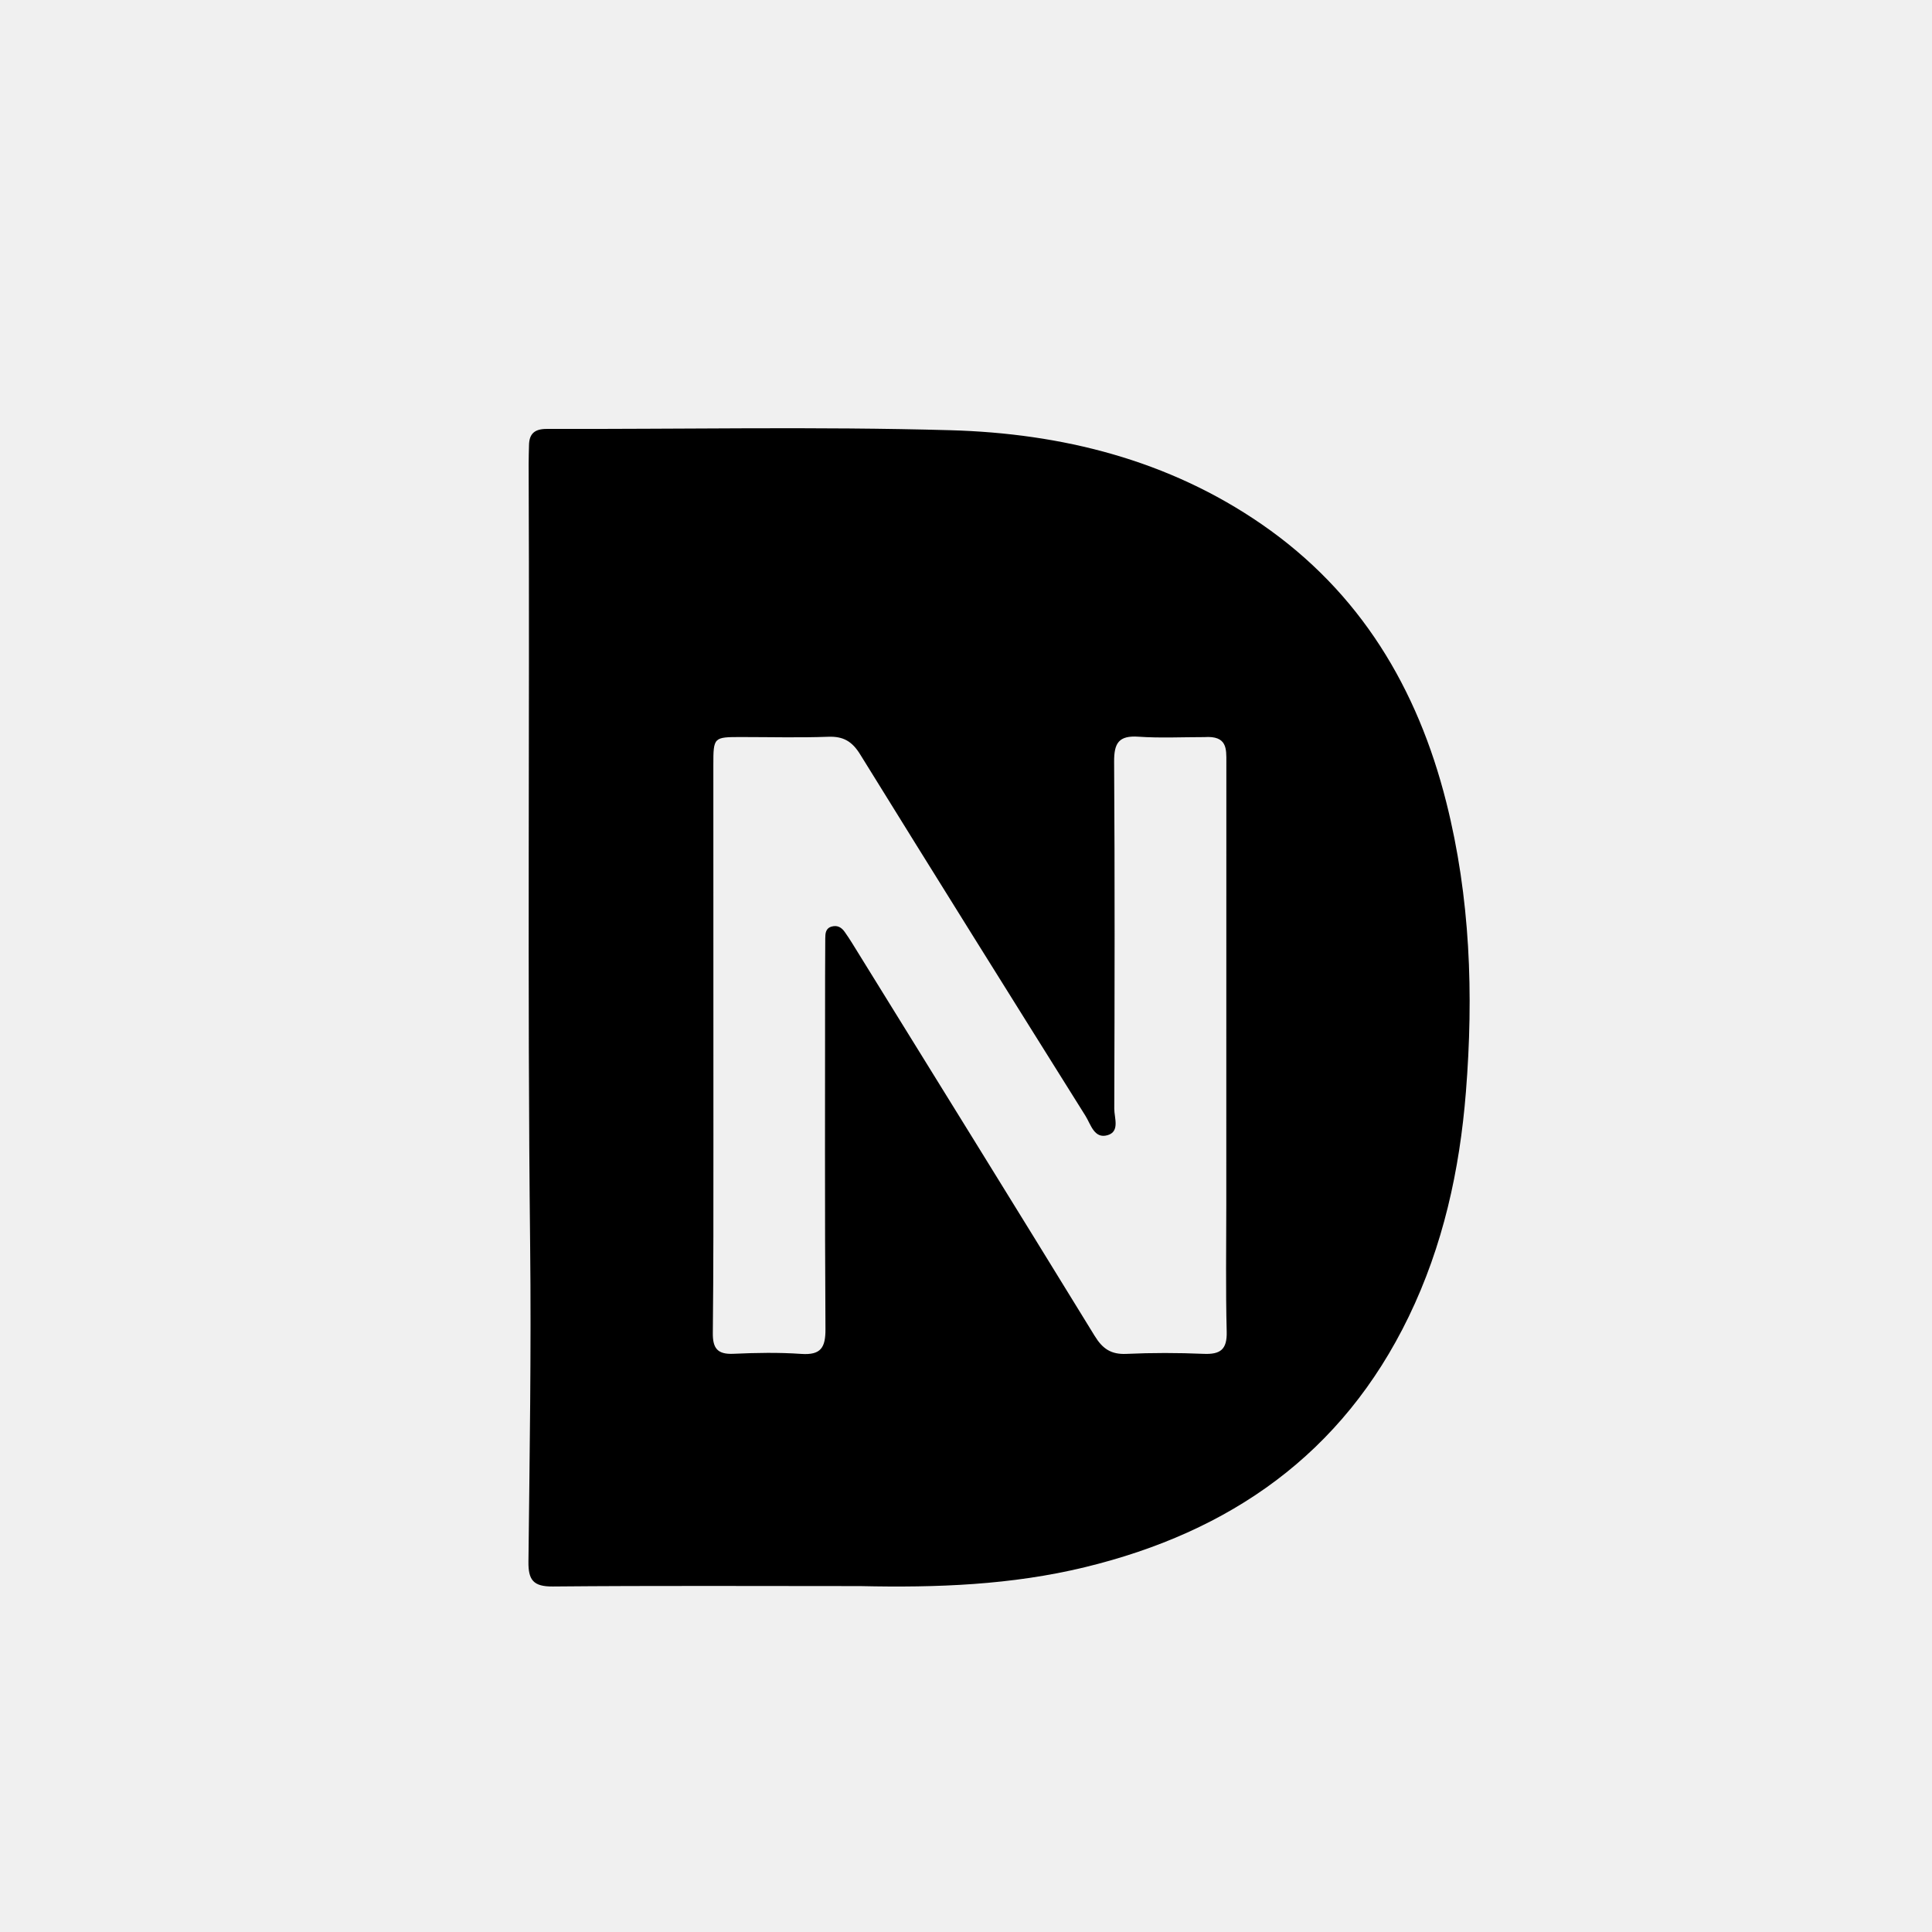
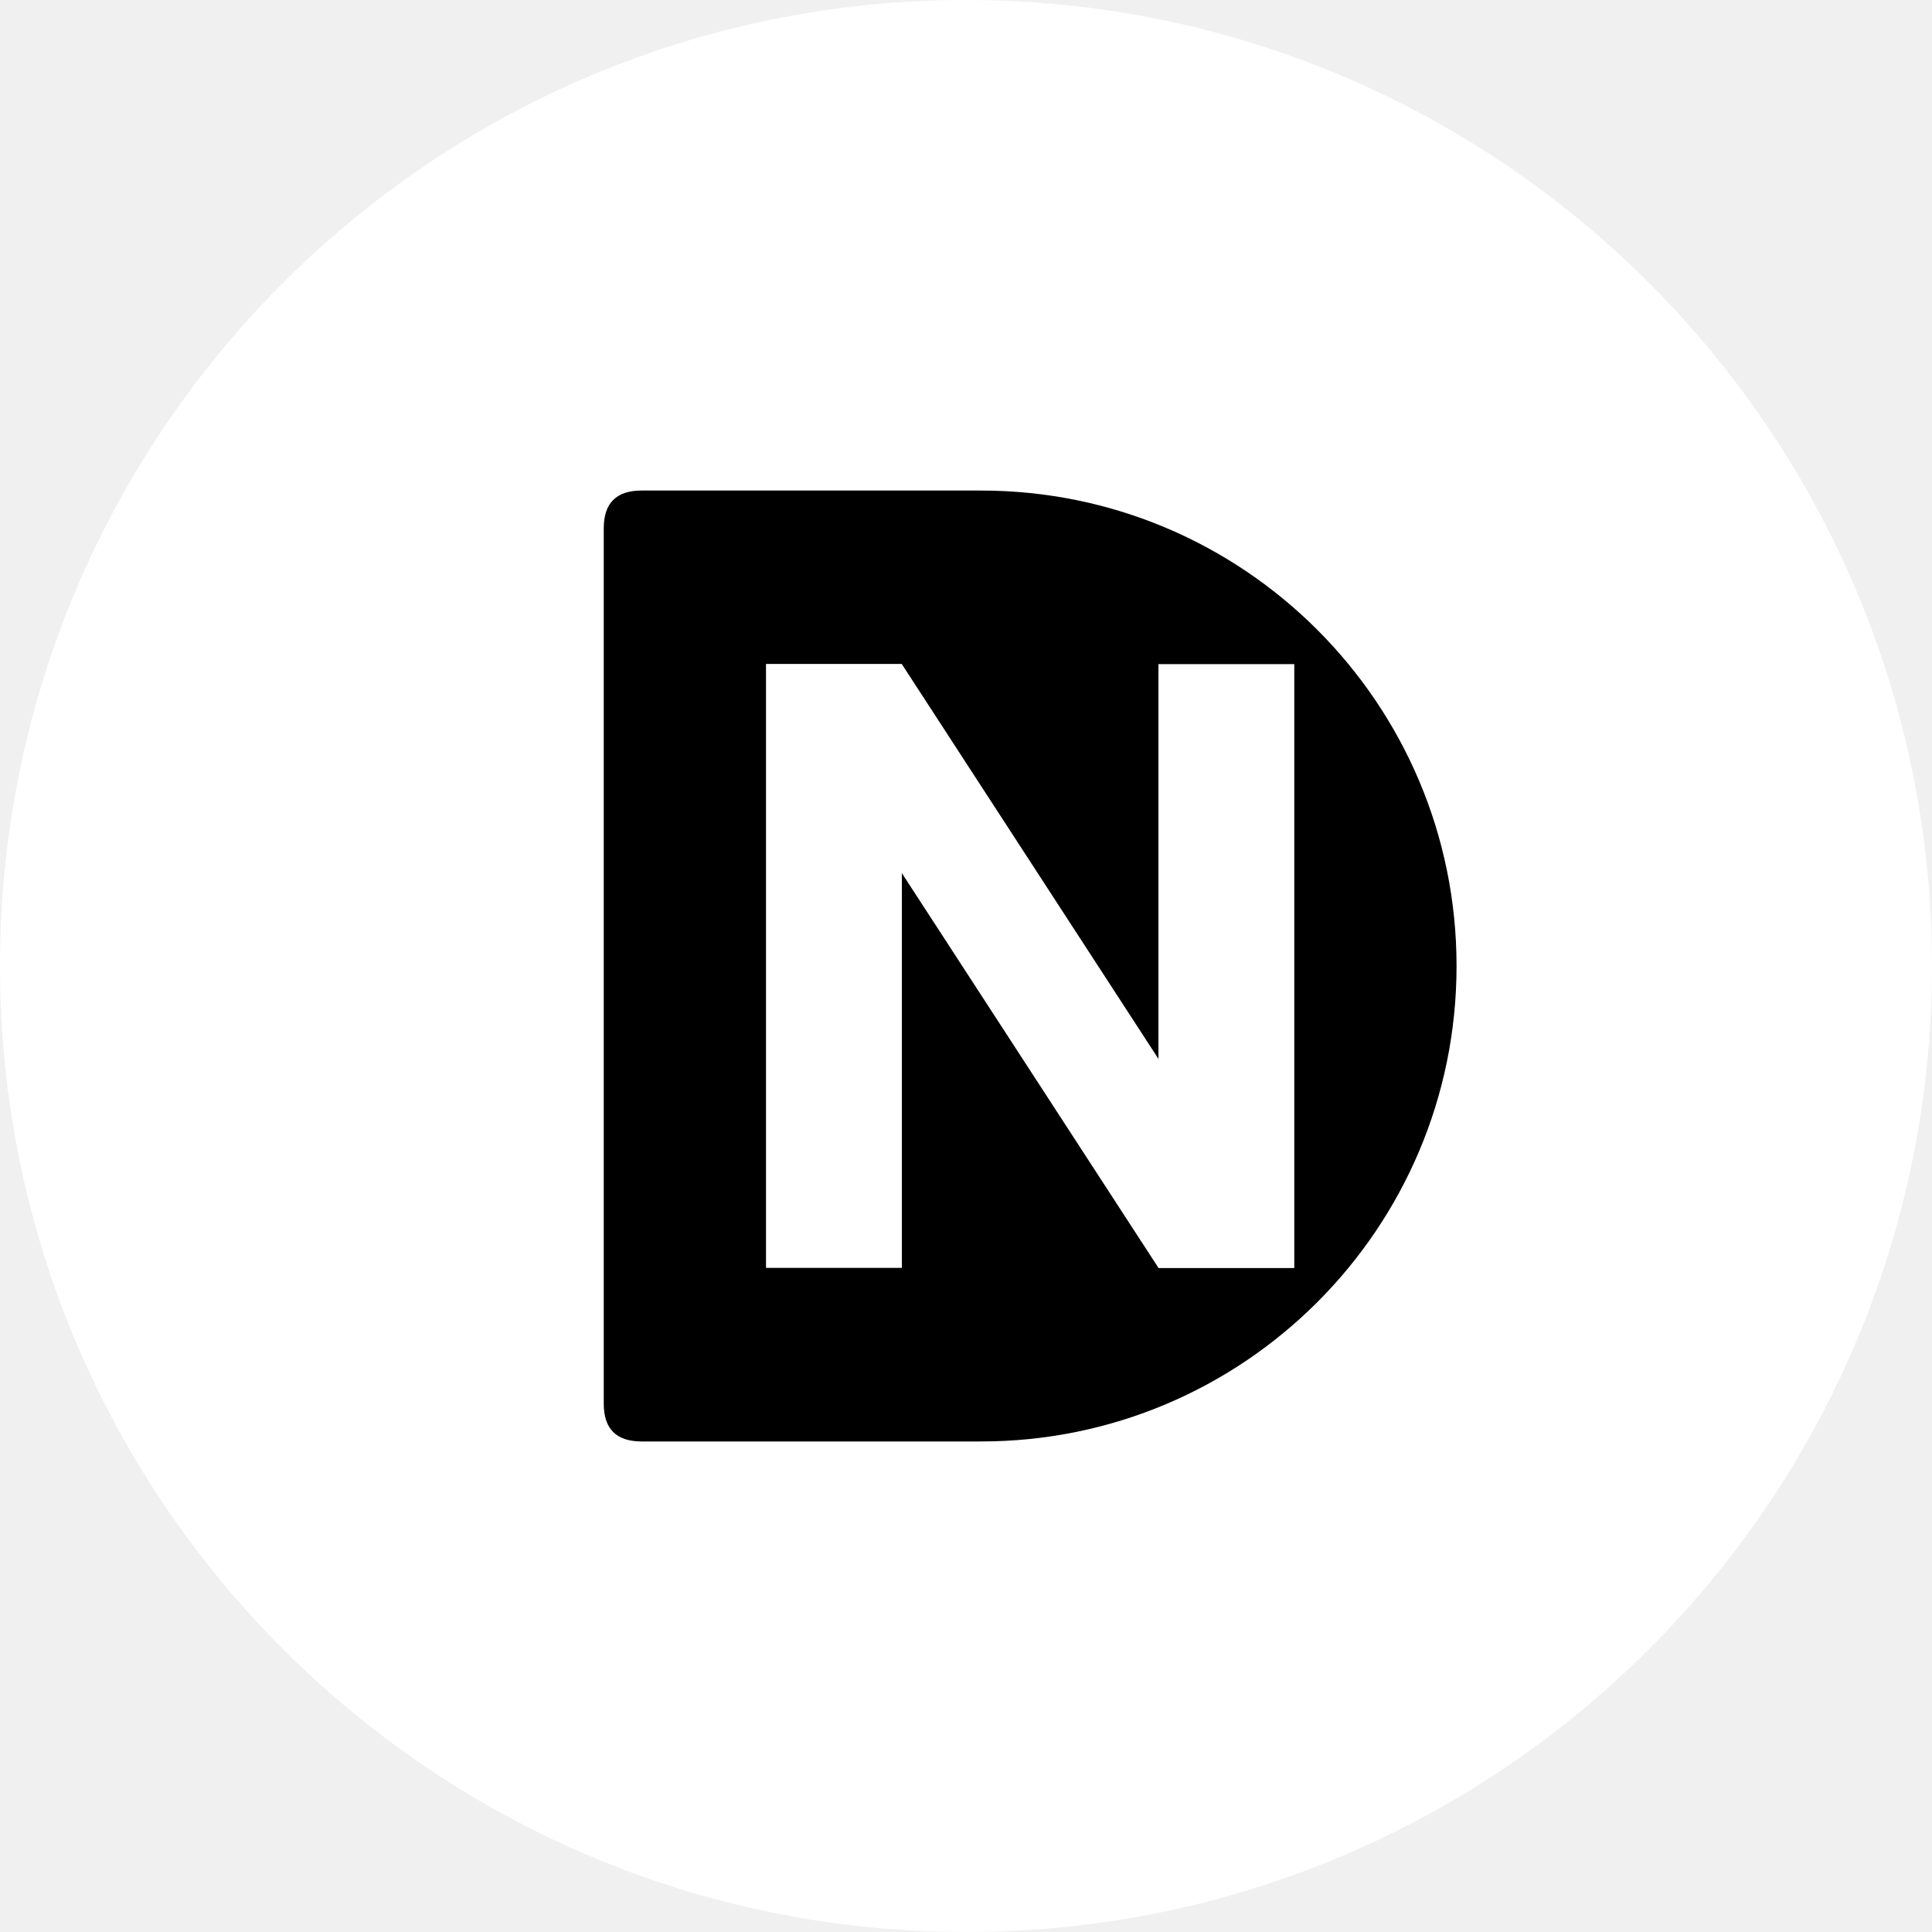
- <svg xmlns="http://www.w3.org/2000/svg" version="1.1" id="Layer_1" x="0px" y="0px" width="100%" viewBox="0 0 512 512" enable-background="new 0 0 512 512" xml:space="preserve">
-   <path fill="#000000" opacity="1" stroke="none" d=" M228,420.33   C200.507,420.327 173.513,420.191 146.522,420.435   C141.34,420.482 139.989,418.741 140.044,413.849   C140.359,385.863 140.804,357.87 140.492,329.888   C139.724,260.91 140.396,191.933 140.097,122.956   C140.09,121.291 140.161,119.626 140.193,117.96   C140.251,114.86 141.762,113.661 144.913,113.669   C180.571,113.761 216.249,113.01 251.879,114.013   C281.374,114.843 309.62,121.862 334.387,138.954   C360.434,156.928 375.652,182.341 383.281,212.609   C389.649,237.869 390.544,263.519 388.479,289.394   C386.822,310.151 382.424,330.145 373.308,348.97   C355.708,385.317 326.028,405.981 287.498,415.326   C268.063,420.04 248.345,420.785 228,420.33  M319.178,195.339   C313.347,195.334 307.495,195.633 301.691,195.233   C296.495,194.875 295.221,196.923 295.252,201.853   C295.447,232.508 295.389,263.165 295.293,293.821   C295.285,296.241 296.84,299.864 293.517,300.837   C289.976,301.873 289.079,297.978 287.676,295.739   C267.694,263.839 247.741,231.921 227.944,199.907   C225.836,196.498 223.516,195.103 219.524,195.249   C211.87,195.53 204.199,195.325 196.535,195.323   C189.089,195.322 189.045,195.323 189.044,202.822   C189.037,235.977 189.069,269.133 189.062,302.288   C189.058,319.283 189.088,336.278 188.905,353.27   C188.861,357.334 190.165,358.963 194.361,358.77   C200.346,358.496 206.376,358.386 212.345,358.799   C217.565,359.159 218.786,357.111 218.756,352.19   C218.562,321.035 218.656,289.878 218.659,258.722   C218.659,255.39 218.669,252.058 218.702,248.726   C218.716,247.372 218.77,245.988 220.444,245.537   C221.946,245.132 223.035,245.794 223.866,246.98   C224.534,247.934 225.183,248.904 225.796,249.894   C247.262,284.6 268.766,319.282 290.119,354.058   C292.189,357.429 294.447,358.979 298.487,358.794   C305.304,358.482 312.154,358.491 318.973,358.782   C323.434,358.972 325.212,357.628 325.088,352.901   C324.797,341.746 324.98,330.578 324.98,319.415   C324.981,280.262 324.981,241.108 324.996,201.955   C324.997,198.499 325.272,194.919 319.178,195.339  z" />
+ <svg xmlns="http://www.w3.org/2000/svg" width="512" height="512" viewBox="0 0 512 512">
+   <circle cx="256" cy="256" r="256" fill="#FFFFFF" />
+   <path d="M 170 130            L 260 130            A 126 126 0 0 1 386 256            A 126 126 0 0 1 260 382            L 170 382            Q 160 382 160 372            L 160 140            Q 160 130 170 130 Z" fill="#000000" />
+   <rect x="203" y="176" width="36" height="160" fill="#FFFFFF" />
+   <rect x="307" y="176" width="36" height="160" fill="#FFFFFF" />
+   <polygon points="203,176 239,176 343,336 307,336" fill="#FFFFFF" />
</svg>
